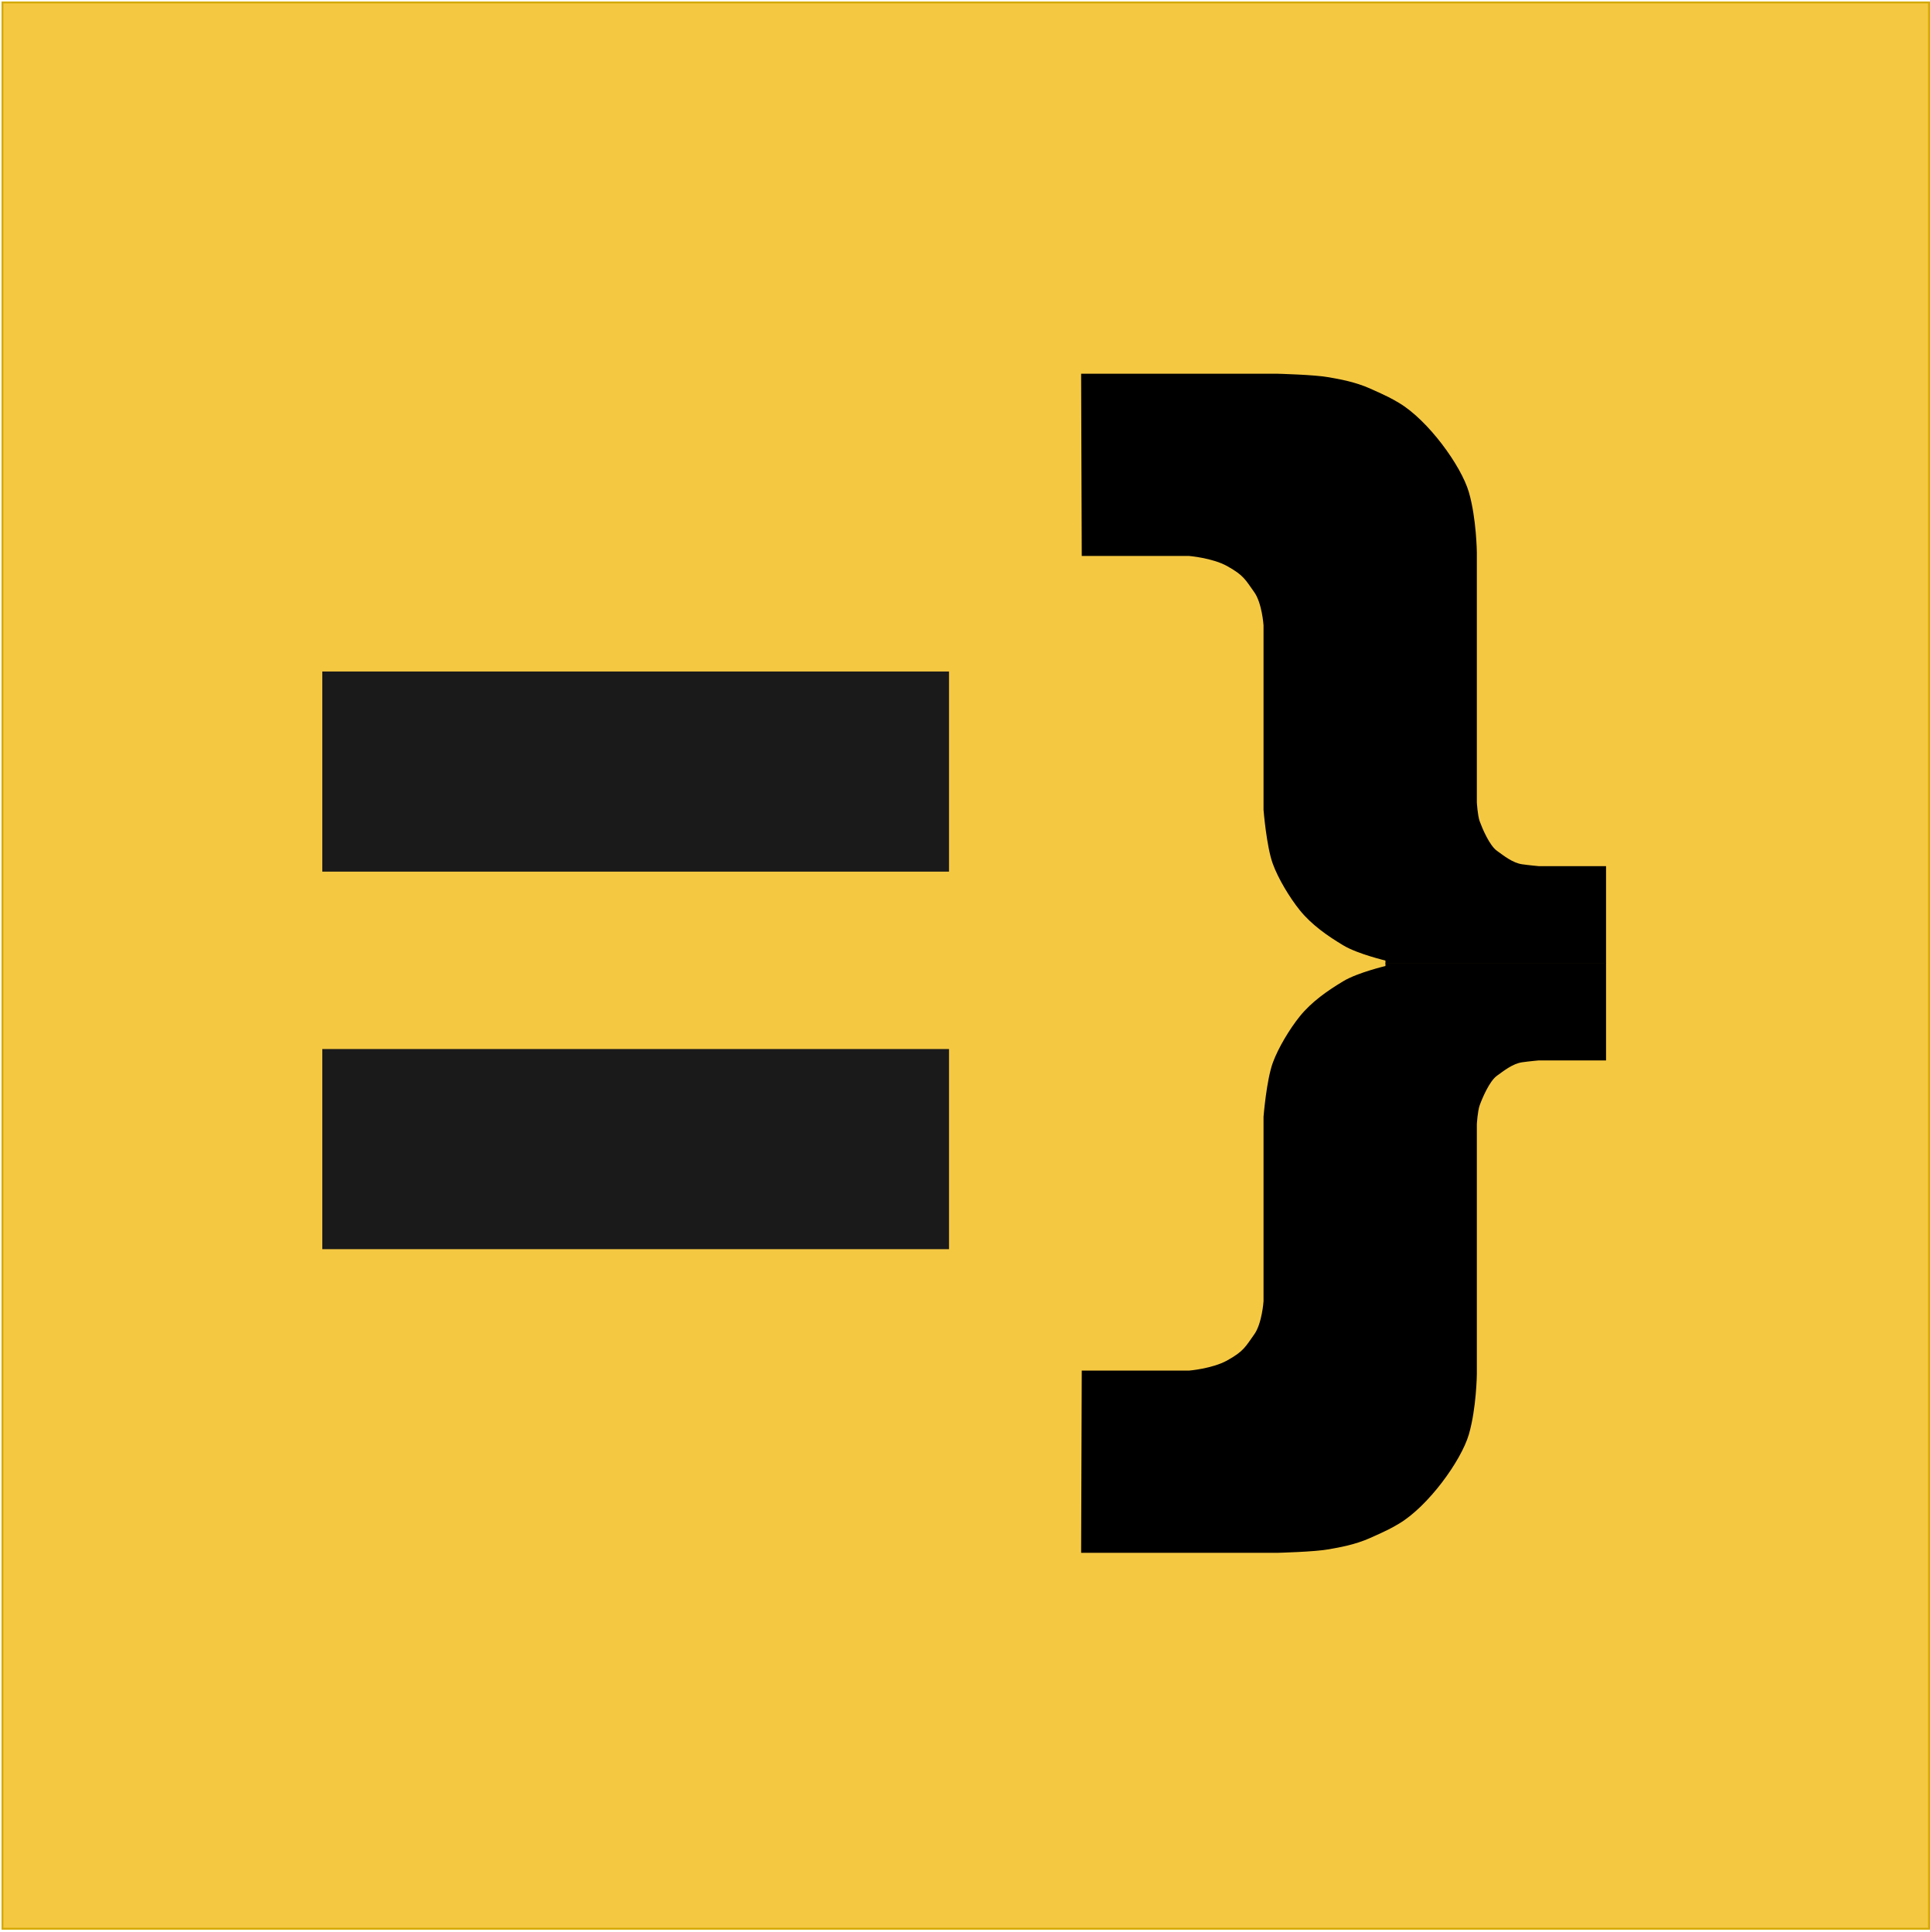
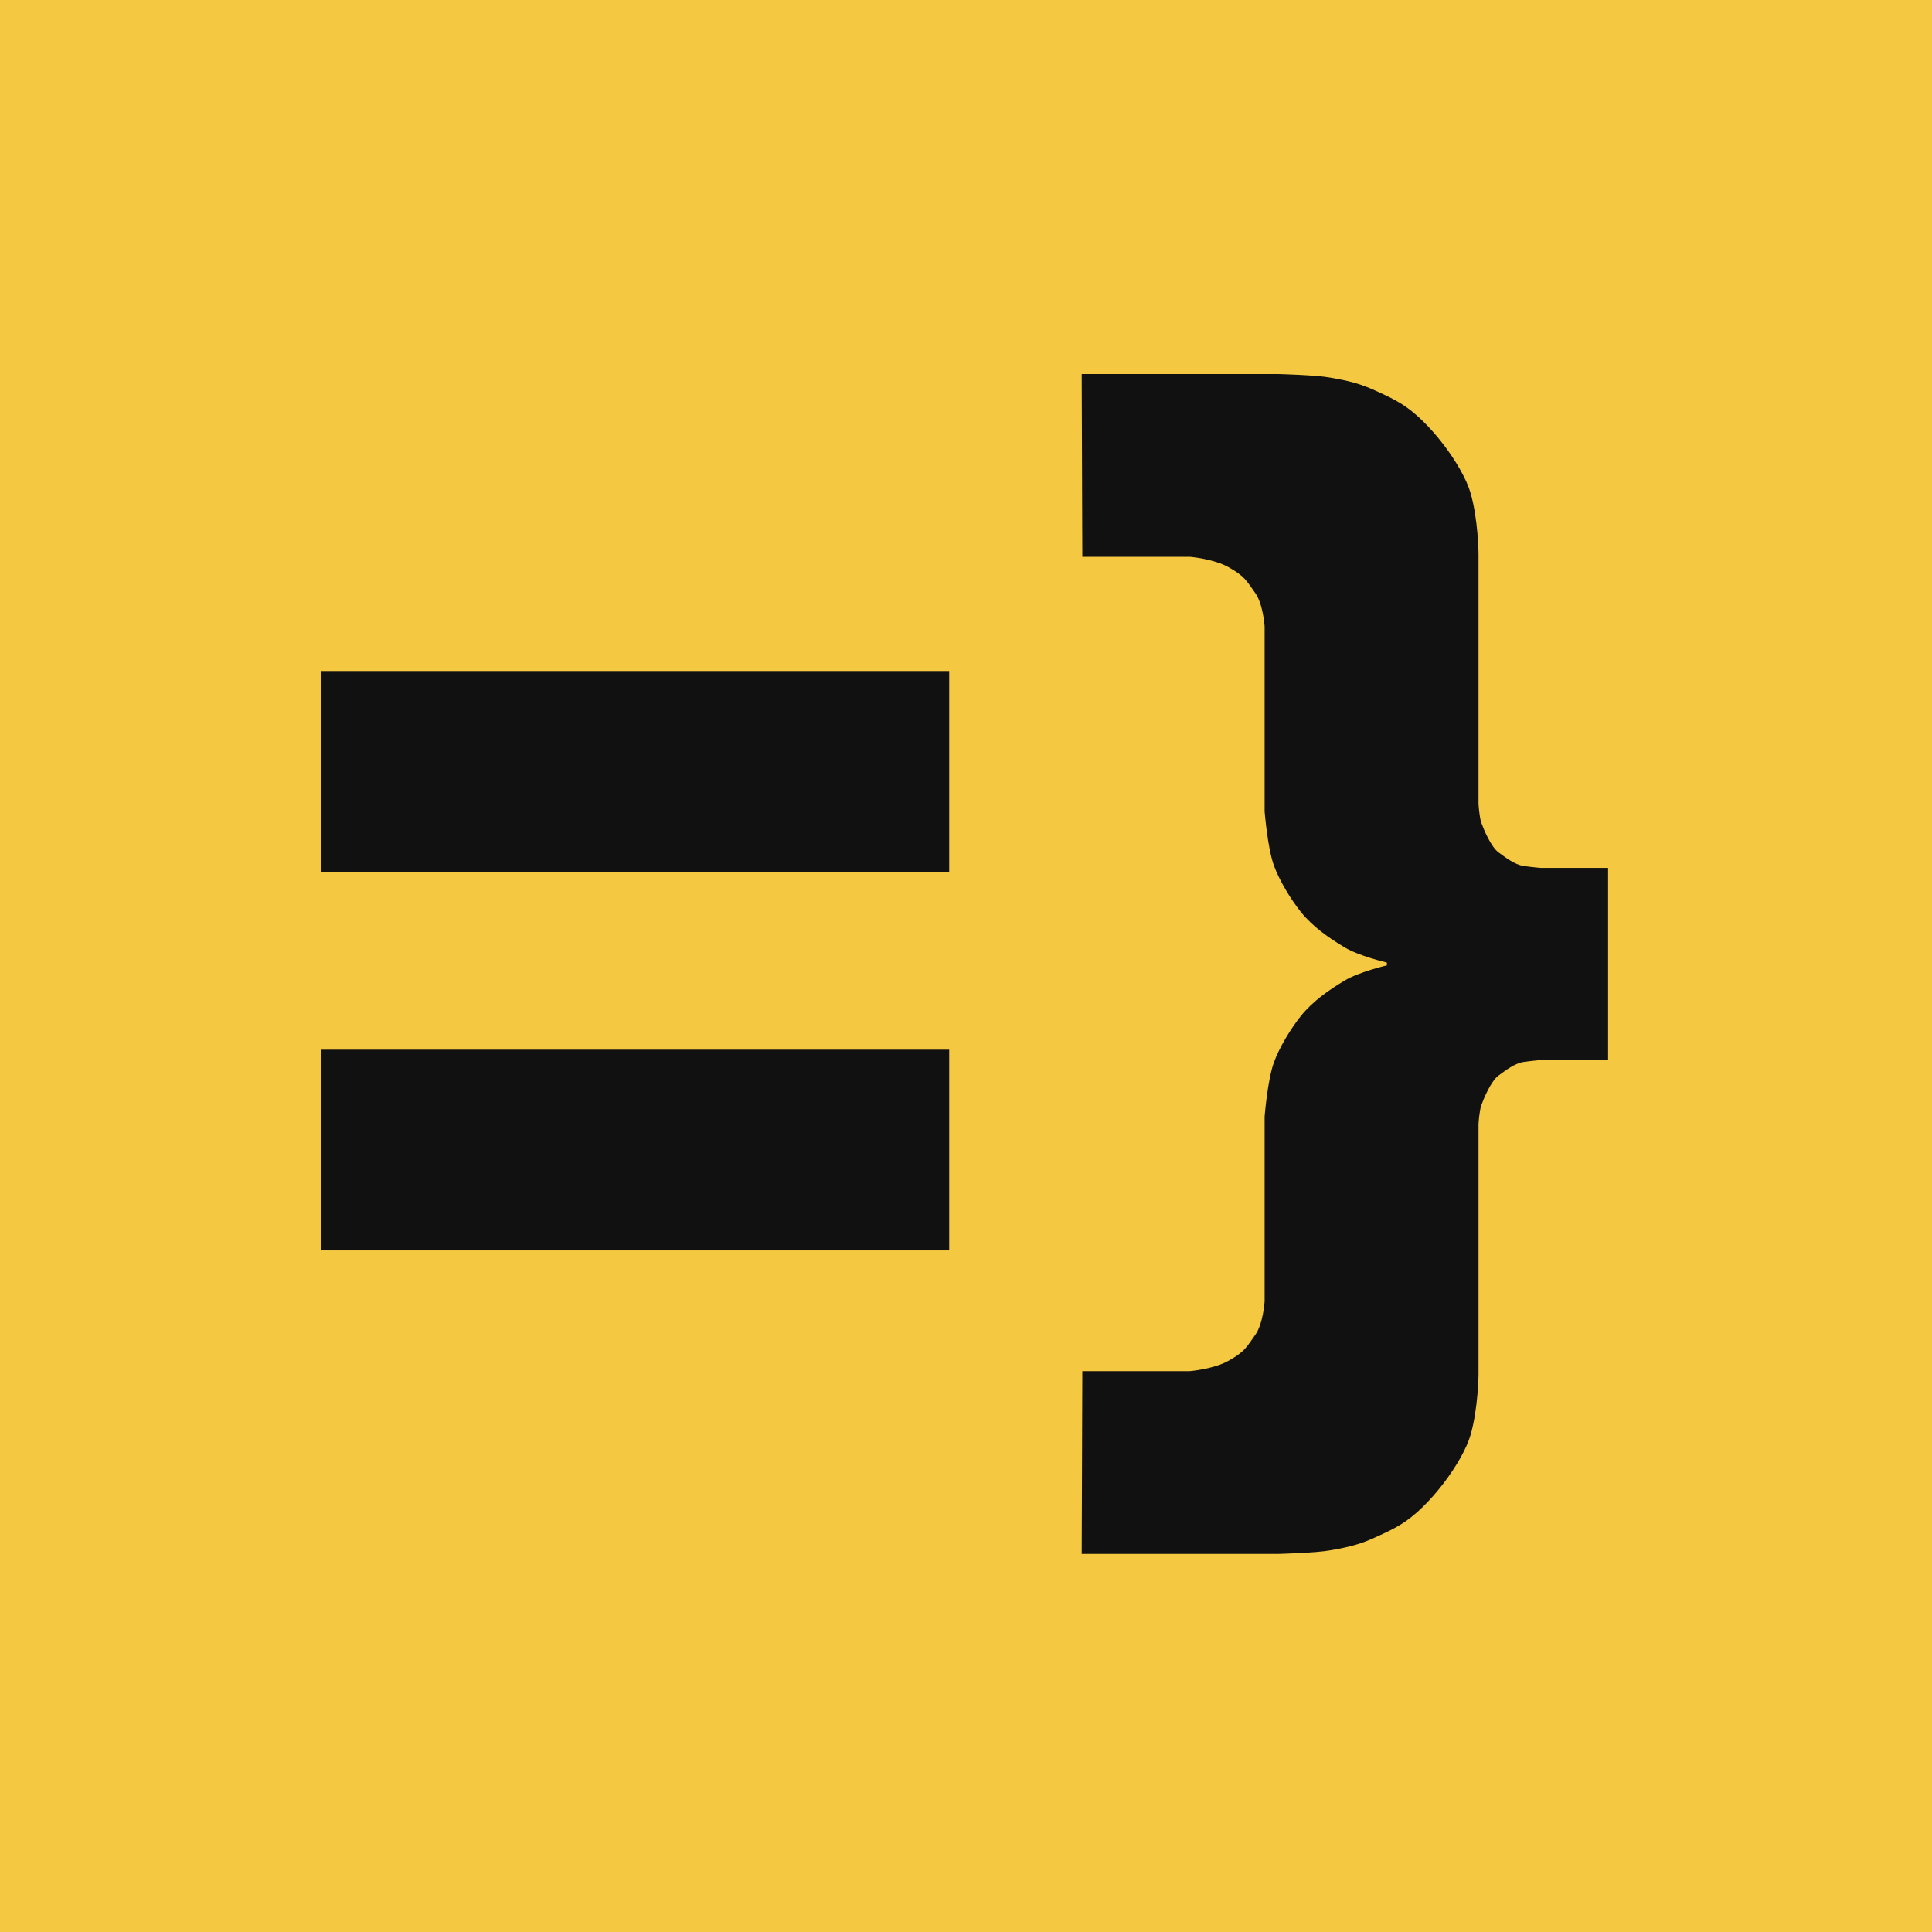
- <svg xmlns="http://www.w3.org/2000/svg" version="1.1" id="svg1" width="1523" height="1525" viewBox="0 0 1523 1525">
+ <svg xmlns="http://www.w3.org/2000/svg" version="1.1" id="svg1" width="1520.494" height="1520.494" viewBox="0 0 1520.494 1520.494">
  <defs id="defs1" />
  <g id="g1" style="display:inline">
-     <rect style="display:inline;fill:#f5c842;fill-opacity:1;stroke:#d4aa00;stroke-width:1.489" id="rect1" width="1520.494" height="1520.494" x="1.93" y="1.93" />
-     <rect style="display:inline;fill:#1a1a1a;fill-opacity:1;stroke:#1a1a1a;stroke-width:1.38" id="rect2" width="493.222" height="156.593" x="255.05" y="530.73" />
-     <rect style="fill:#1a1a1a;fill-opacity:1;stroke:#1a1a1a;stroke-width:1.38" id="rect3" width="493.222" height="156.593" x="255.05" y="828.73" />
-     <path style="fill:#000000;fill-opacity:1;stroke:#000000;stroke-width:1.38" d="m 853.928,295.69 h 154.133 c 0,0 29.744,0.754 40.697,2.809 7.115,1.335 19.773,3.187 32.916,9.107 13.142,5.919 16.017,7.405 22.067,11.006 22.935,13.654 48.858,49.483 54.833,70.083 5.997,20.677 6.266,47.38 6.266,47.38 v 197.182 c 0,0 0.581,10.529 2.289,15.251 1.895,5.235 7.686,19.175 13.78,23.559 5.537,3.984 12.663,9.755 20.321,10.831 5.869,0.825 13.073,1.462 13.073,1.462 h 52.51 v 72.436 1.19 0.456 0.456 0.767 0.207 h -172.708 v -2.217 c 0,0 -22.254,-5.253 -33.425,-11.931 -12.538,-7.496 -25.135,-16.297 -34.309,-27.664 -7.85,-9.727 -16.963,-24.754 -21.227,-36.503 -4.974,-13.704 -7.262,-42.337 -7.262,-42.337 V 493.541 c 0,0 -1.171,-17.741 -7.455,-26.511 -6.957,-9.71 -8.213,-13.361 -21.633,-20.81 -11.774,-6.535 -30.338,-8.071 -30.338,-8.071 H 854.414 Z" id="path3" />
-     <path style="fill:#000000;fill-opacity:1;stroke:#000000;stroke-width:1.38" d="m 853.928,1225.014 h 154.133 c 0,0 29.744,-0.754 40.697,-2.809 7.115,-1.335 19.773,-3.187 32.916,-9.107 13.142,-5.919 16.017,-7.405 22.067,-11.006 22.935,-13.655 48.858,-49.483 54.833,-70.083 5.997,-20.677 6.266,-47.38 6.266,-47.38 V 887.447 c 0,0 0.581,-10.529 2.289,-15.251 1.895,-5.235 7.686,-19.175 13.78,-23.559 5.537,-3.984 12.663,-9.755 20.321,-10.831 5.869,-0.825 13.073,-1.462 13.073,-1.462 h 52.51 v -72.436 -1.19 -0.456 -0.456 -0.767 -0.207 h -172.708 v 2.217 c 0,0 -22.254,5.253 -33.425,11.931 -12.538,7.496 -25.135,16.297 -34.309,27.664 -7.85,9.727 -16.963,24.754 -21.227,36.503 -4.974,13.704 -7.262,42.337 -7.262,42.337 v 145.677 c 0,0 -1.171,17.741 -7.455,26.511 -6.957,9.71 -8.213,13.361 -21.633,20.81 -11.774,6.535 -30.338,8.071 -30.338,8.071 H 854.414 Z" id="path4" />
+     <rect style="display:inline;fill:#f5c842;fill-opacity:1;stroke:none;stroke-width:1.489" id="rect1" width="1520.494" height="1520.494" x="0" y="0" />
+     <path id="path8" style="baseline-shift:baseline;display:inline;overflow:visible;opacity:1;fill:#111111;fill-opacity:1;stroke:none;stroke-width:0;stroke-dasharray:none;enable-background:accumulate;stop-color:#000000;stop-opacity:1" d="m 1006.139,294.369 -154.834,0.002 0.492,143.84 h 84.686 c 0.024,0.002 18.507,1.581 30.045,7.984 13.353,7.411 14.426,10.863 21.408,20.607 3.026,4.222 4.897,10.787 5.967,16.273 1.068,5.479 1.357,9.855 1.357,9.867 v 145.674 l 0.002,0.025 c 0,0 0.575,7.175 1.771,16.066 1.196,8.891 3.003,19.484 5.531,26.449 4.308,11.868 13.434,26.907 21.338,36.701 9.258,11.473 21.925,20.311 34.492,27.824 11.14,6.66 32.182,11.649 33.09,11.863 v 2.205 c -0.908,0.214 -21.95,5.204 -33.09,11.863 -12.567,7.513 -25.234,16.352 -34.492,27.824 -7.904,9.794 -17.03,24.833 -21.338,36.701 -2.528,6.965 -4.335,17.558 -5.531,26.449 -1.196,8.891 -1.771,16.066 -1.771,16.066 l -0.002,0.027 v 145.674 c -8.1e-4,0.012 -0.289,4.388 -1.357,9.867 -1.069,5.487 -2.941,12.051 -5.967,16.273 -6.982,9.745 -8.056,13.197 -21.408,20.608 -11.538,6.404 -30.021,7.984 -30.045,7.984 h -84.686 l -0.492,143.84 h 154.834 0.01 c 0,0 7.443,-0.189 16.258,-0.635 8.815,-0.446 18.976,-1.14 24.549,-2.186 7.083,-1.329 19.828,-3.191 33.072,-9.156 13.147,-5.921 16.077,-7.433 22.137,-11.041 11.597,-6.904 23.839,-19.324 33.971,-32.611 10.132,-13.287 18.138,-27.419 21.17,-37.873 6.04,-20.824 6.295,-47.564 6.295,-47.564 V 884.688 c 0,-0.021 0.143,-2.604 0.498,-5.793 0.356,-3.202 0.943,-7.006 1.75,-9.236 0.937,-2.59 2.852,-7.368 5.277,-12.016 2.426,-4.648 5.406,-9.169 8.256,-11.219 5.566,-4.004 12.634,-9.671 20.014,-10.709 5.833,-0.82 13.002,-1.453 13.021,-1.455 h 53.156 v -73.125 -1.189 -0.016 -0.441 -0.455 -0.768 -0.455 -0.441 -0.016 -1.189 -73.125 h -53.156 c -0.019,-0.002 -7.189,-0.635 -13.021,-1.455 -7.379,-1.038 -14.448,-6.705 -20.014,-10.709 -2.85,-2.05 -5.83,-6.571 -8.256,-11.219 -2.426,-4.648 -4.34,-9.425 -5.277,-12.016 -0.807,-2.23 -1.394,-6.035 -1.75,-9.236 -0.355,-3.189 -0.497,-5.772 -0.498,-5.793 v -197.172 -0.004 c 0,0 -0.255,-26.741 -6.295,-47.564 -3.032,-10.453 -11.038,-24.586 -21.17,-37.873 -10.132,-13.287 -22.373,-25.707 -33.971,-32.611 -6.06,-3.608 -8.99,-5.12 -22.137,-11.041 -13.244,-5.965 -25.989,-7.828 -33.072,-9.156 -5.573,-1.045 -15.734,-1.74 -24.549,-2.186 -8.815,-0.446 -16.258,-0.635 -16.258,-0.635 z" />
+     <path id="path2" style="baseline-shift:baseline;display:inline;overflow:visible;opacity:1;fill:#111111;fill-opacity:1;stroke:none;stroke-width:0;stroke-dasharray:none;enable-background:accumulate;stop-color:#000000;stop-opacity:1" d="M 252.43,528.109 V 686.082 H 747.031 V 528.109 Z" />
+     <path id="path6" style="baseline-shift:baseline;display:inline;overflow:visible;opacity:1;fill:#111111;fill-opacity:1;stroke:none;stroke-width:0;stroke-dasharray:none;enable-background:accumulate;stop-color:#000000;stop-opacity:1" d="M 252.43,826.109 V 984.082 H 747.031 V 826.109 Z" />
  </g>
</svg>
